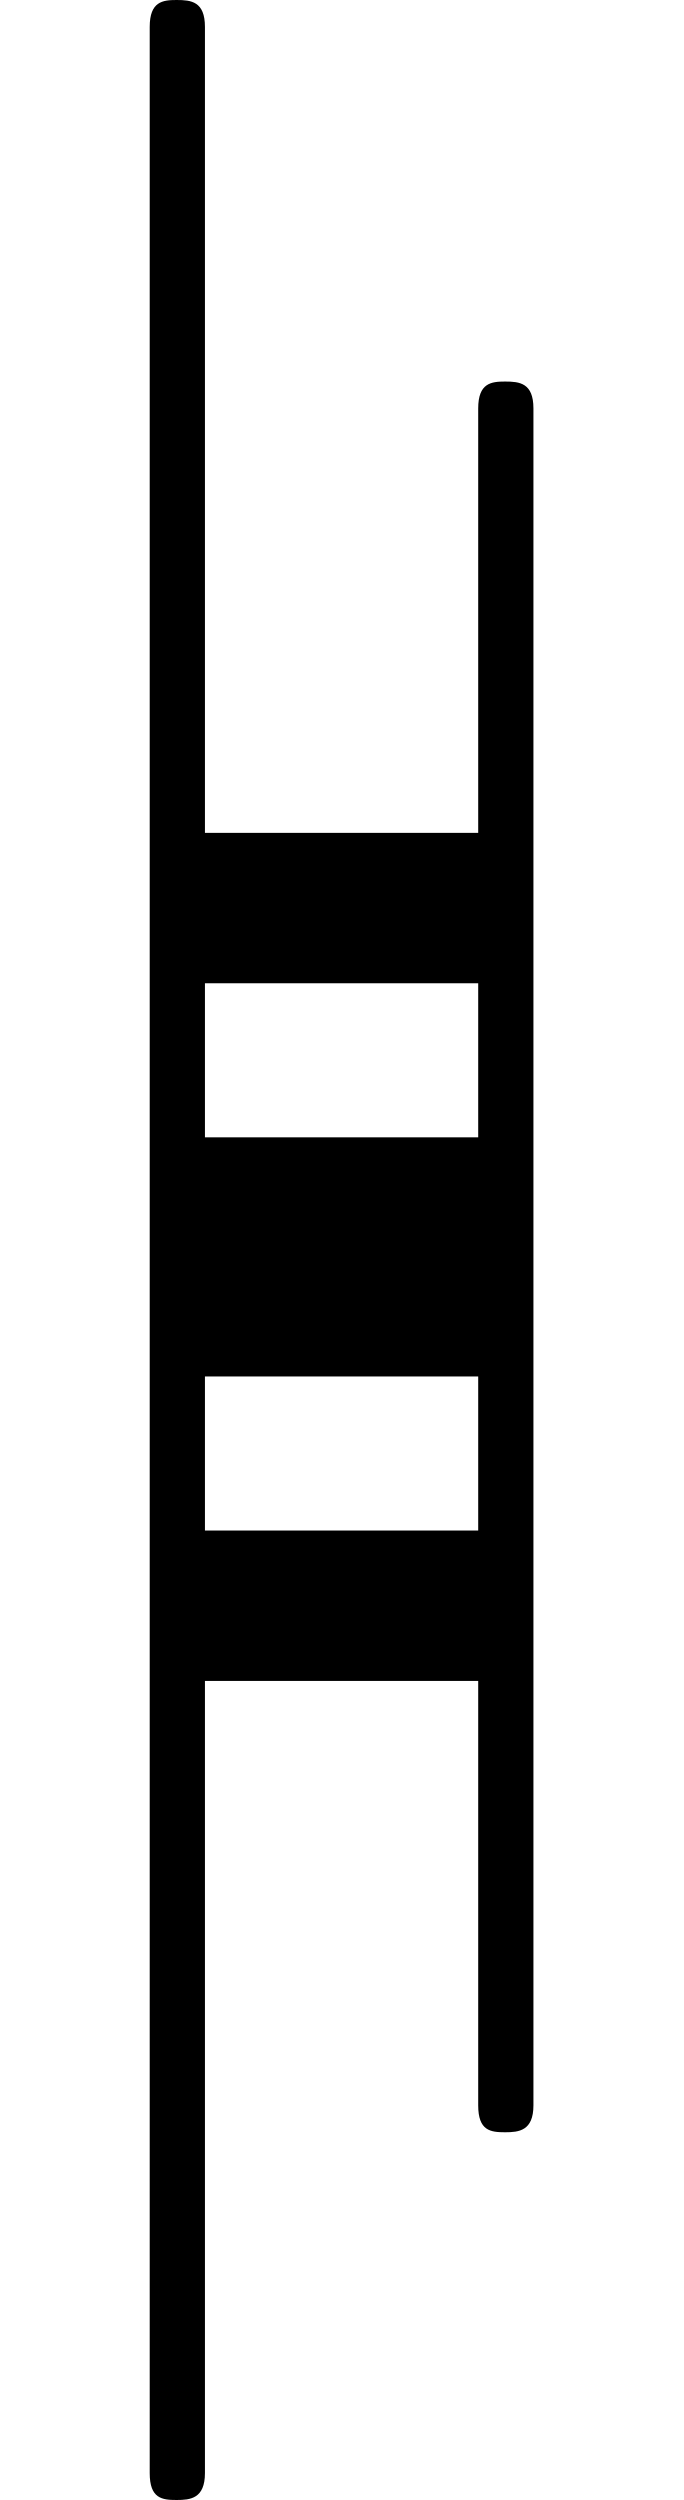
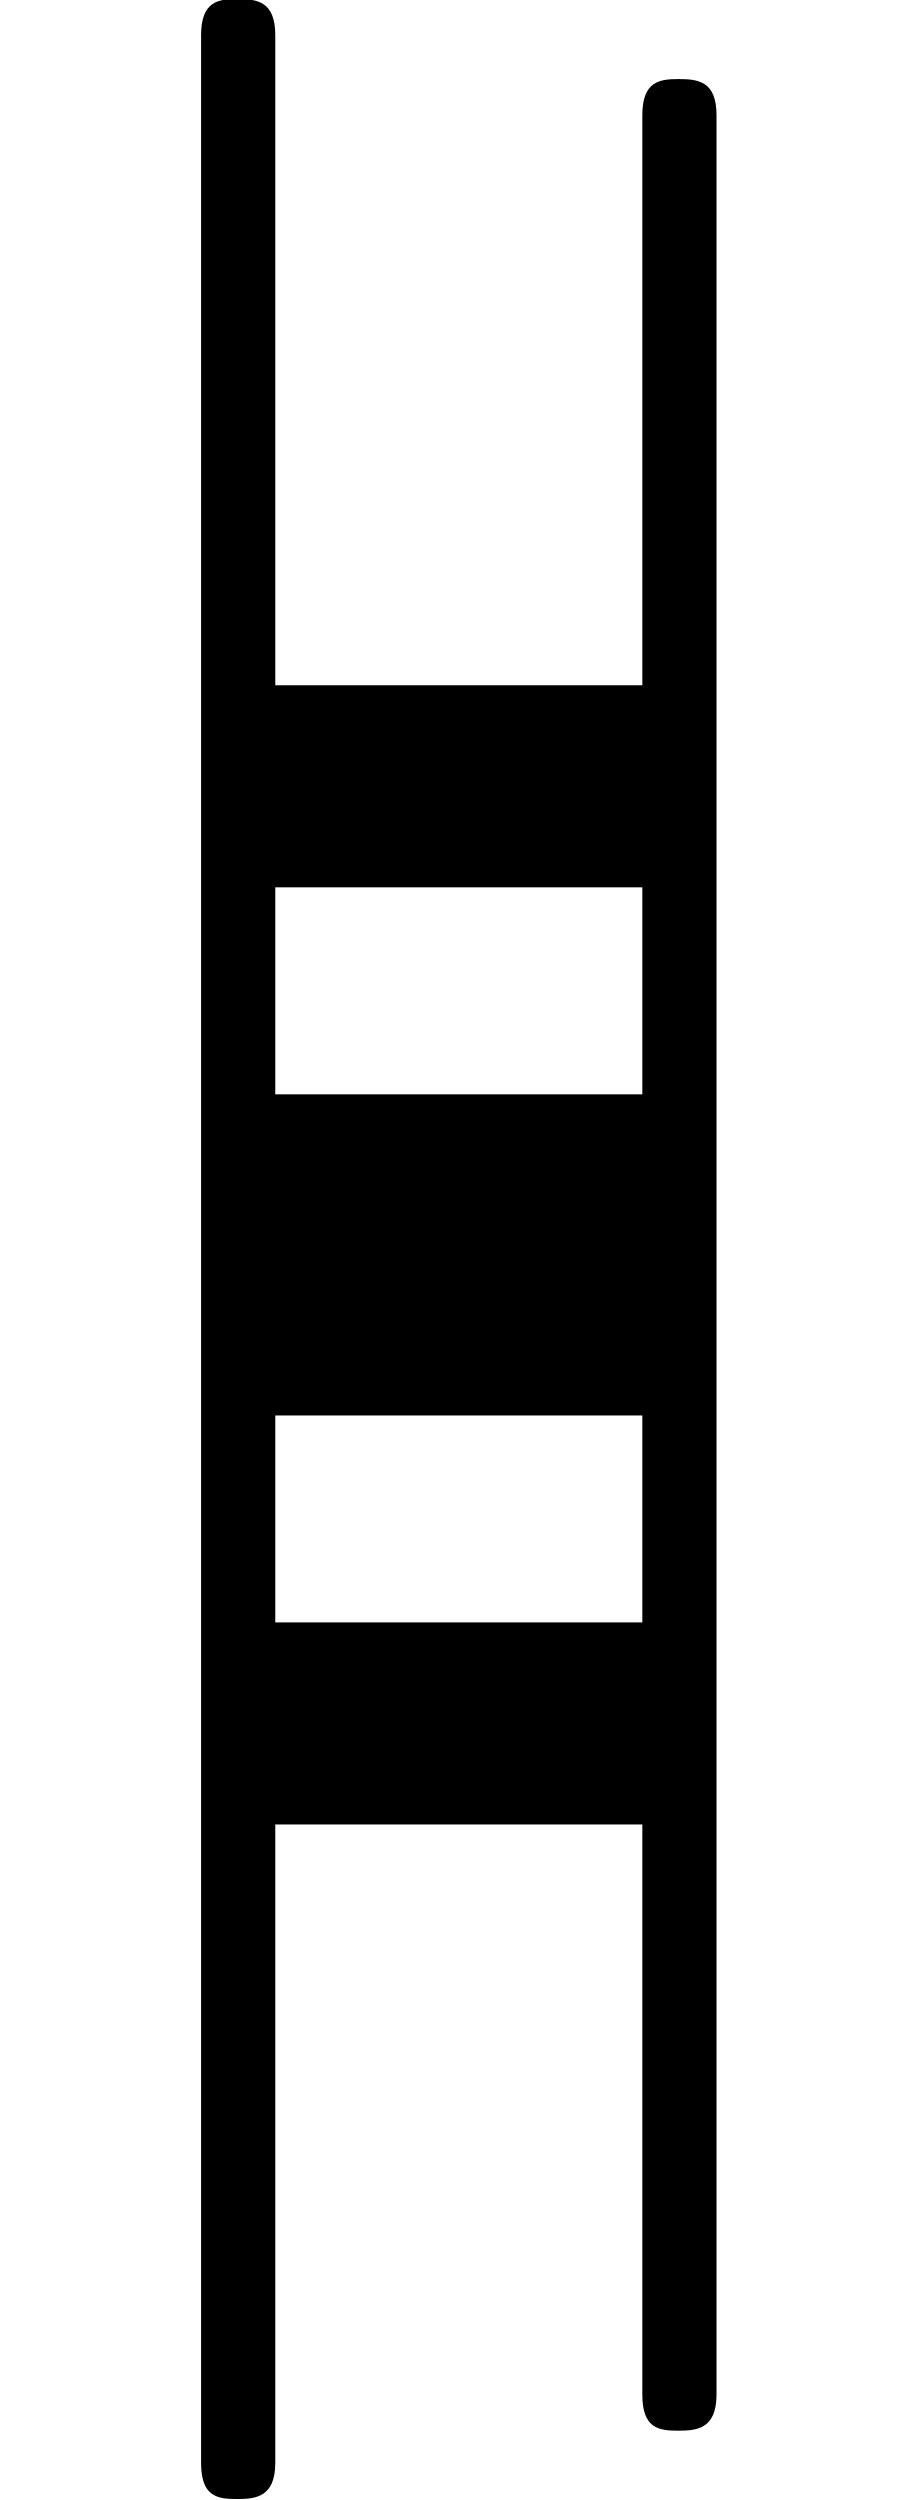
- <svg xmlns="http://www.w3.org/2000/svg" viewBox="-0.206 0 0.94 3.44">
-   <path d="m 0.076,3.403 v -1.09 h 0.376 v 0.584 c 0,0.035 0.017,0.037 0.037,0.037 0.019,0 0.039,-0.002 0.039,-0.037 v -2.335 c 0,-0.035 -0.019,-0.037 -0.039,-0.037 -0.019,0 -0.037,0.002 -0.037,0.037 v 0.584 h -0.376 v -1.109 c 0,-0.035 -0.019,-0.037 -0.039,-0.037 -0.019,0 -0.037,0.002 -0.037,0.037 v 3.366 c 0,0.035 0.017,0.037 0.037,0.037 0.019,0 0.039,-0.002 0.039,-0.037 z m 0,-2.05 h 0.376 v 0.212 h -0.376 z m 0,0.541 h 0.376 v 0.212 h -0.376 z" />
+ <svg xmlns="http://www.w3.org/2000/svg" viewBox="-0.206 0.444 0.94 2.561">
+   <path d="m 0.076,2.967 v -0.654 h 0.376 v 0.584 c 0,0.035 0.017,0.037 0.037,0.037 0.019,0 0.039,-0.002 0.039,-0.037 v -2.335 c 0,-0.035 -0.019,-0.037 -0.039,-0.037 -0.019,0 -0.037,0.002 -0.037,0.037 v 0.584 h -0.376 v -0.666 c 0,-0.035 -0.019,-0.037 -0.039,-0.037 -0.019,0 -0.037,0.002 -0.037,0.037 v 2.487 c 0,0.035 0.017,0.037 0.037,0.037 0.019,0 0.039,-0.002 0.039,-0.037 z m 0,-1.614 h 0.376 v 0.212 h -0.376 z m 0,0.541 h 0.376 v 0.212 h -0.376 z" />
</svg>
